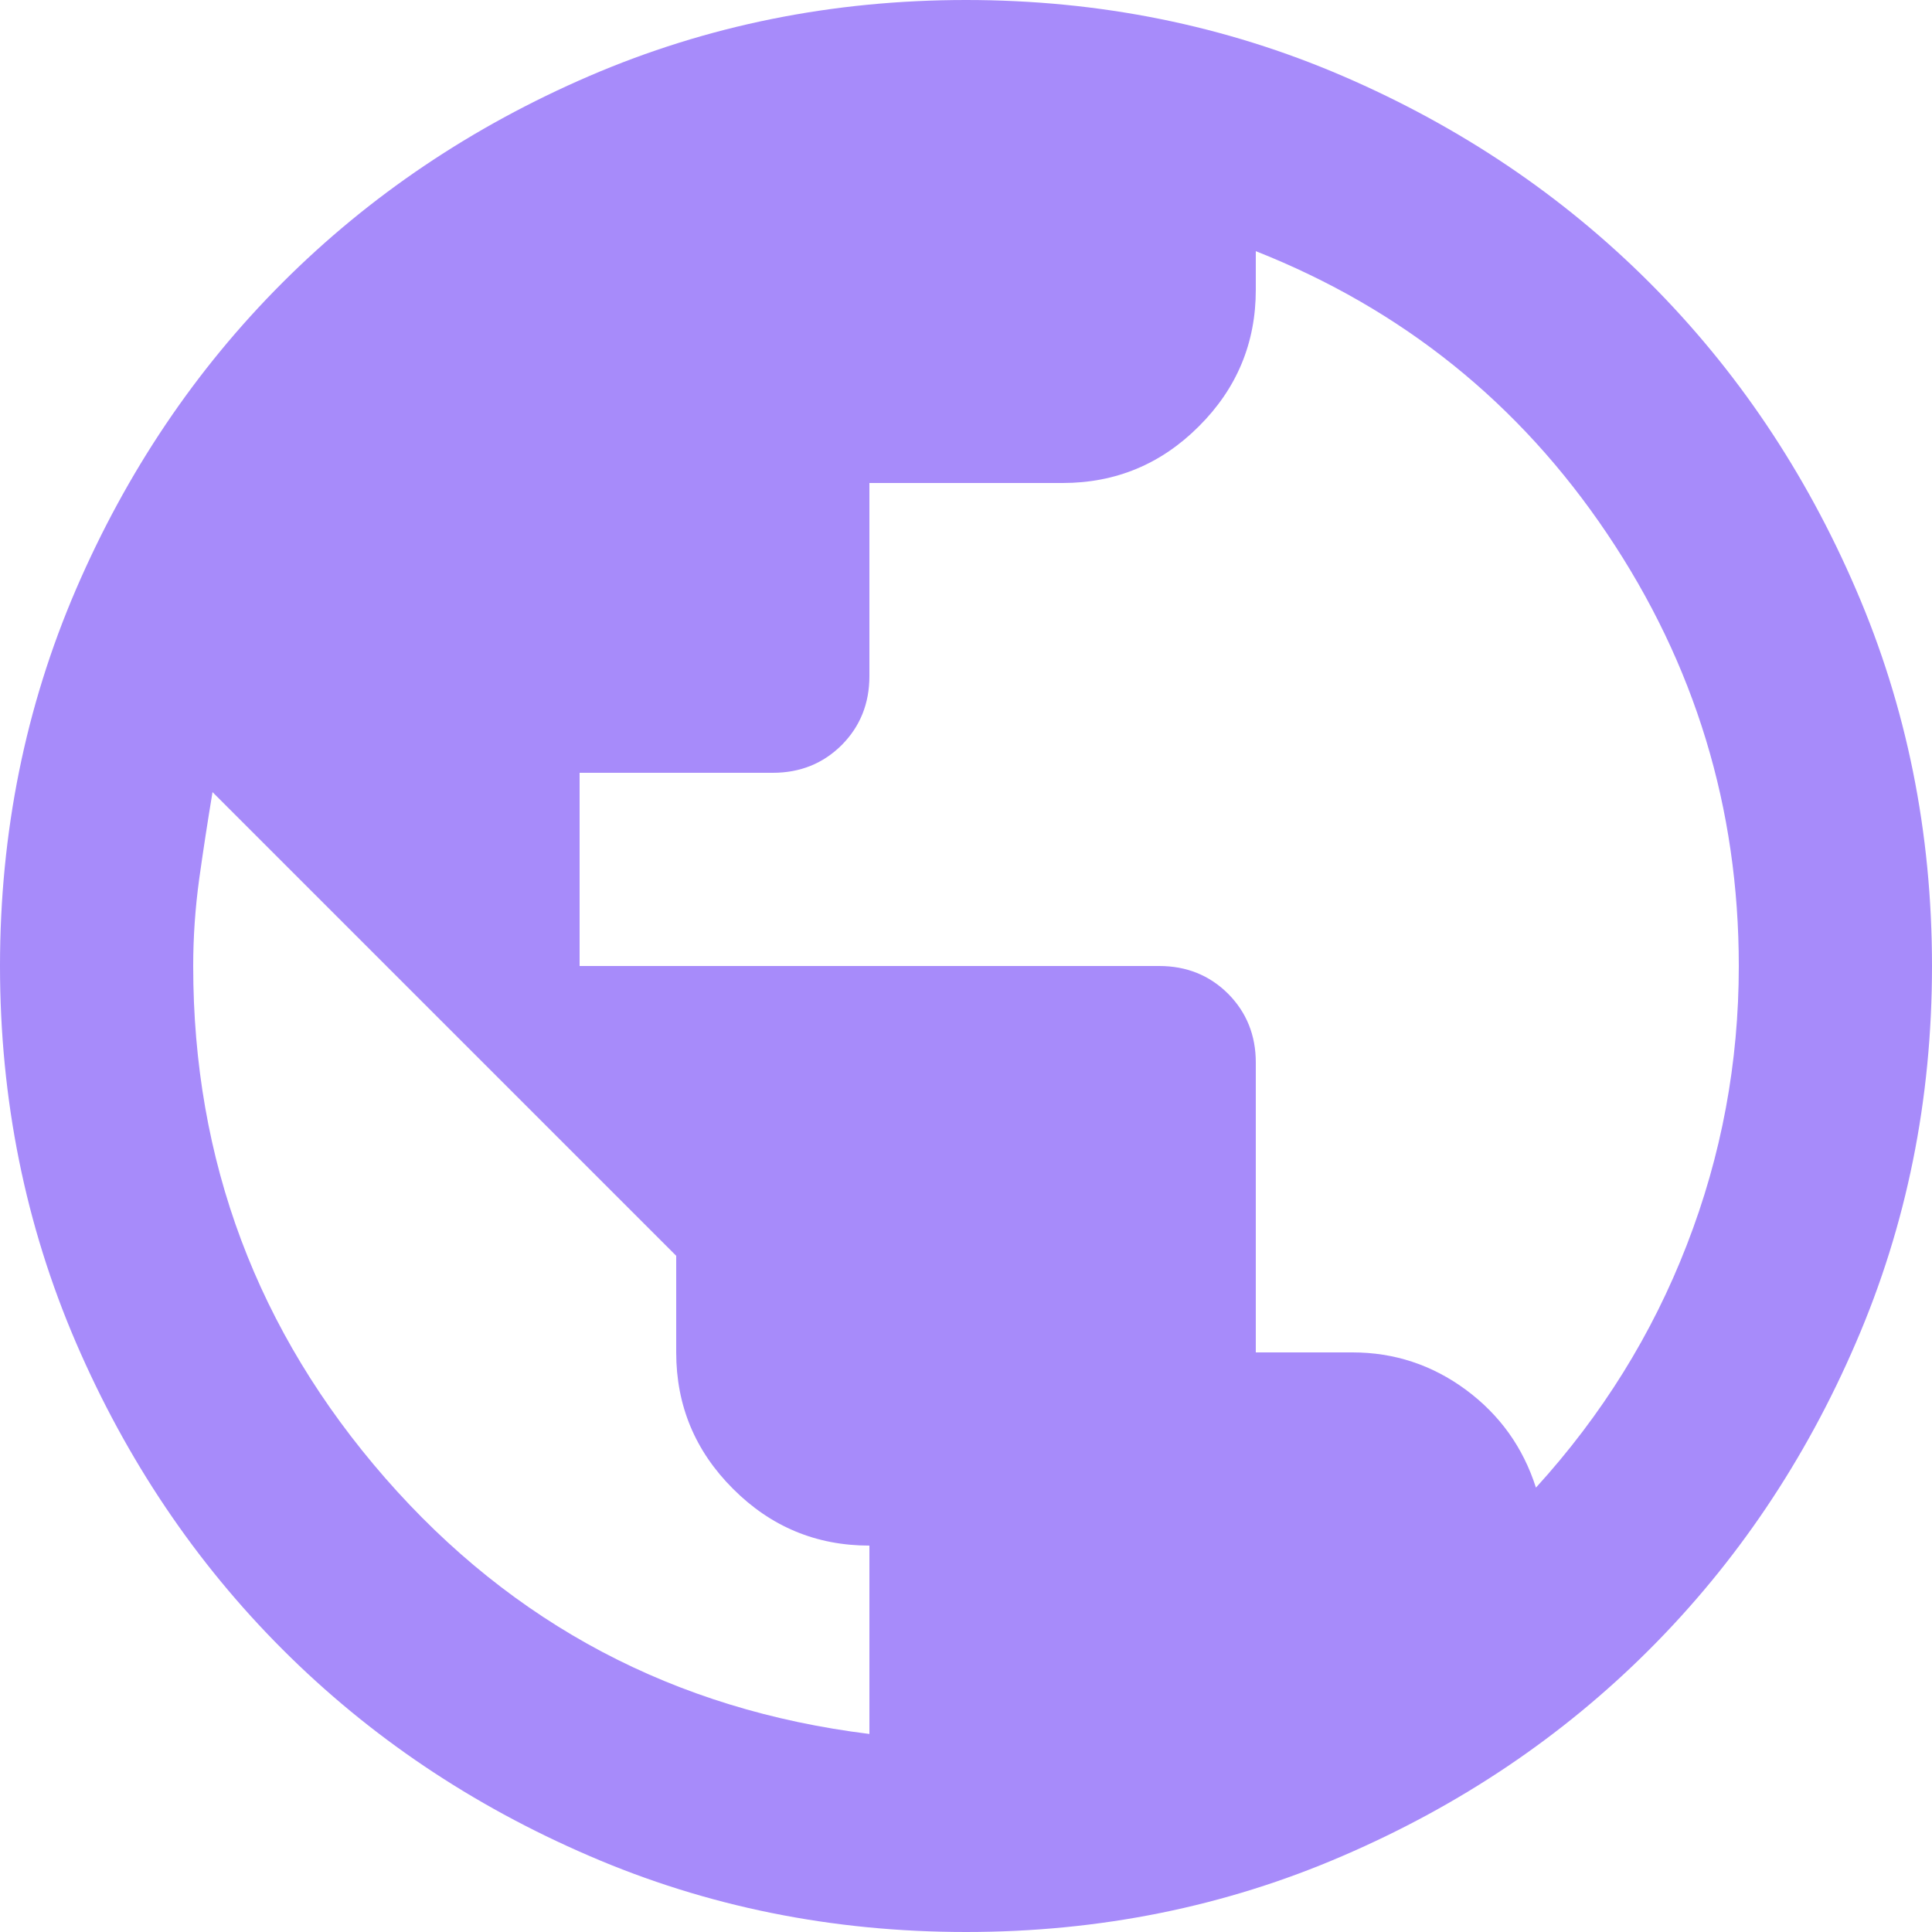
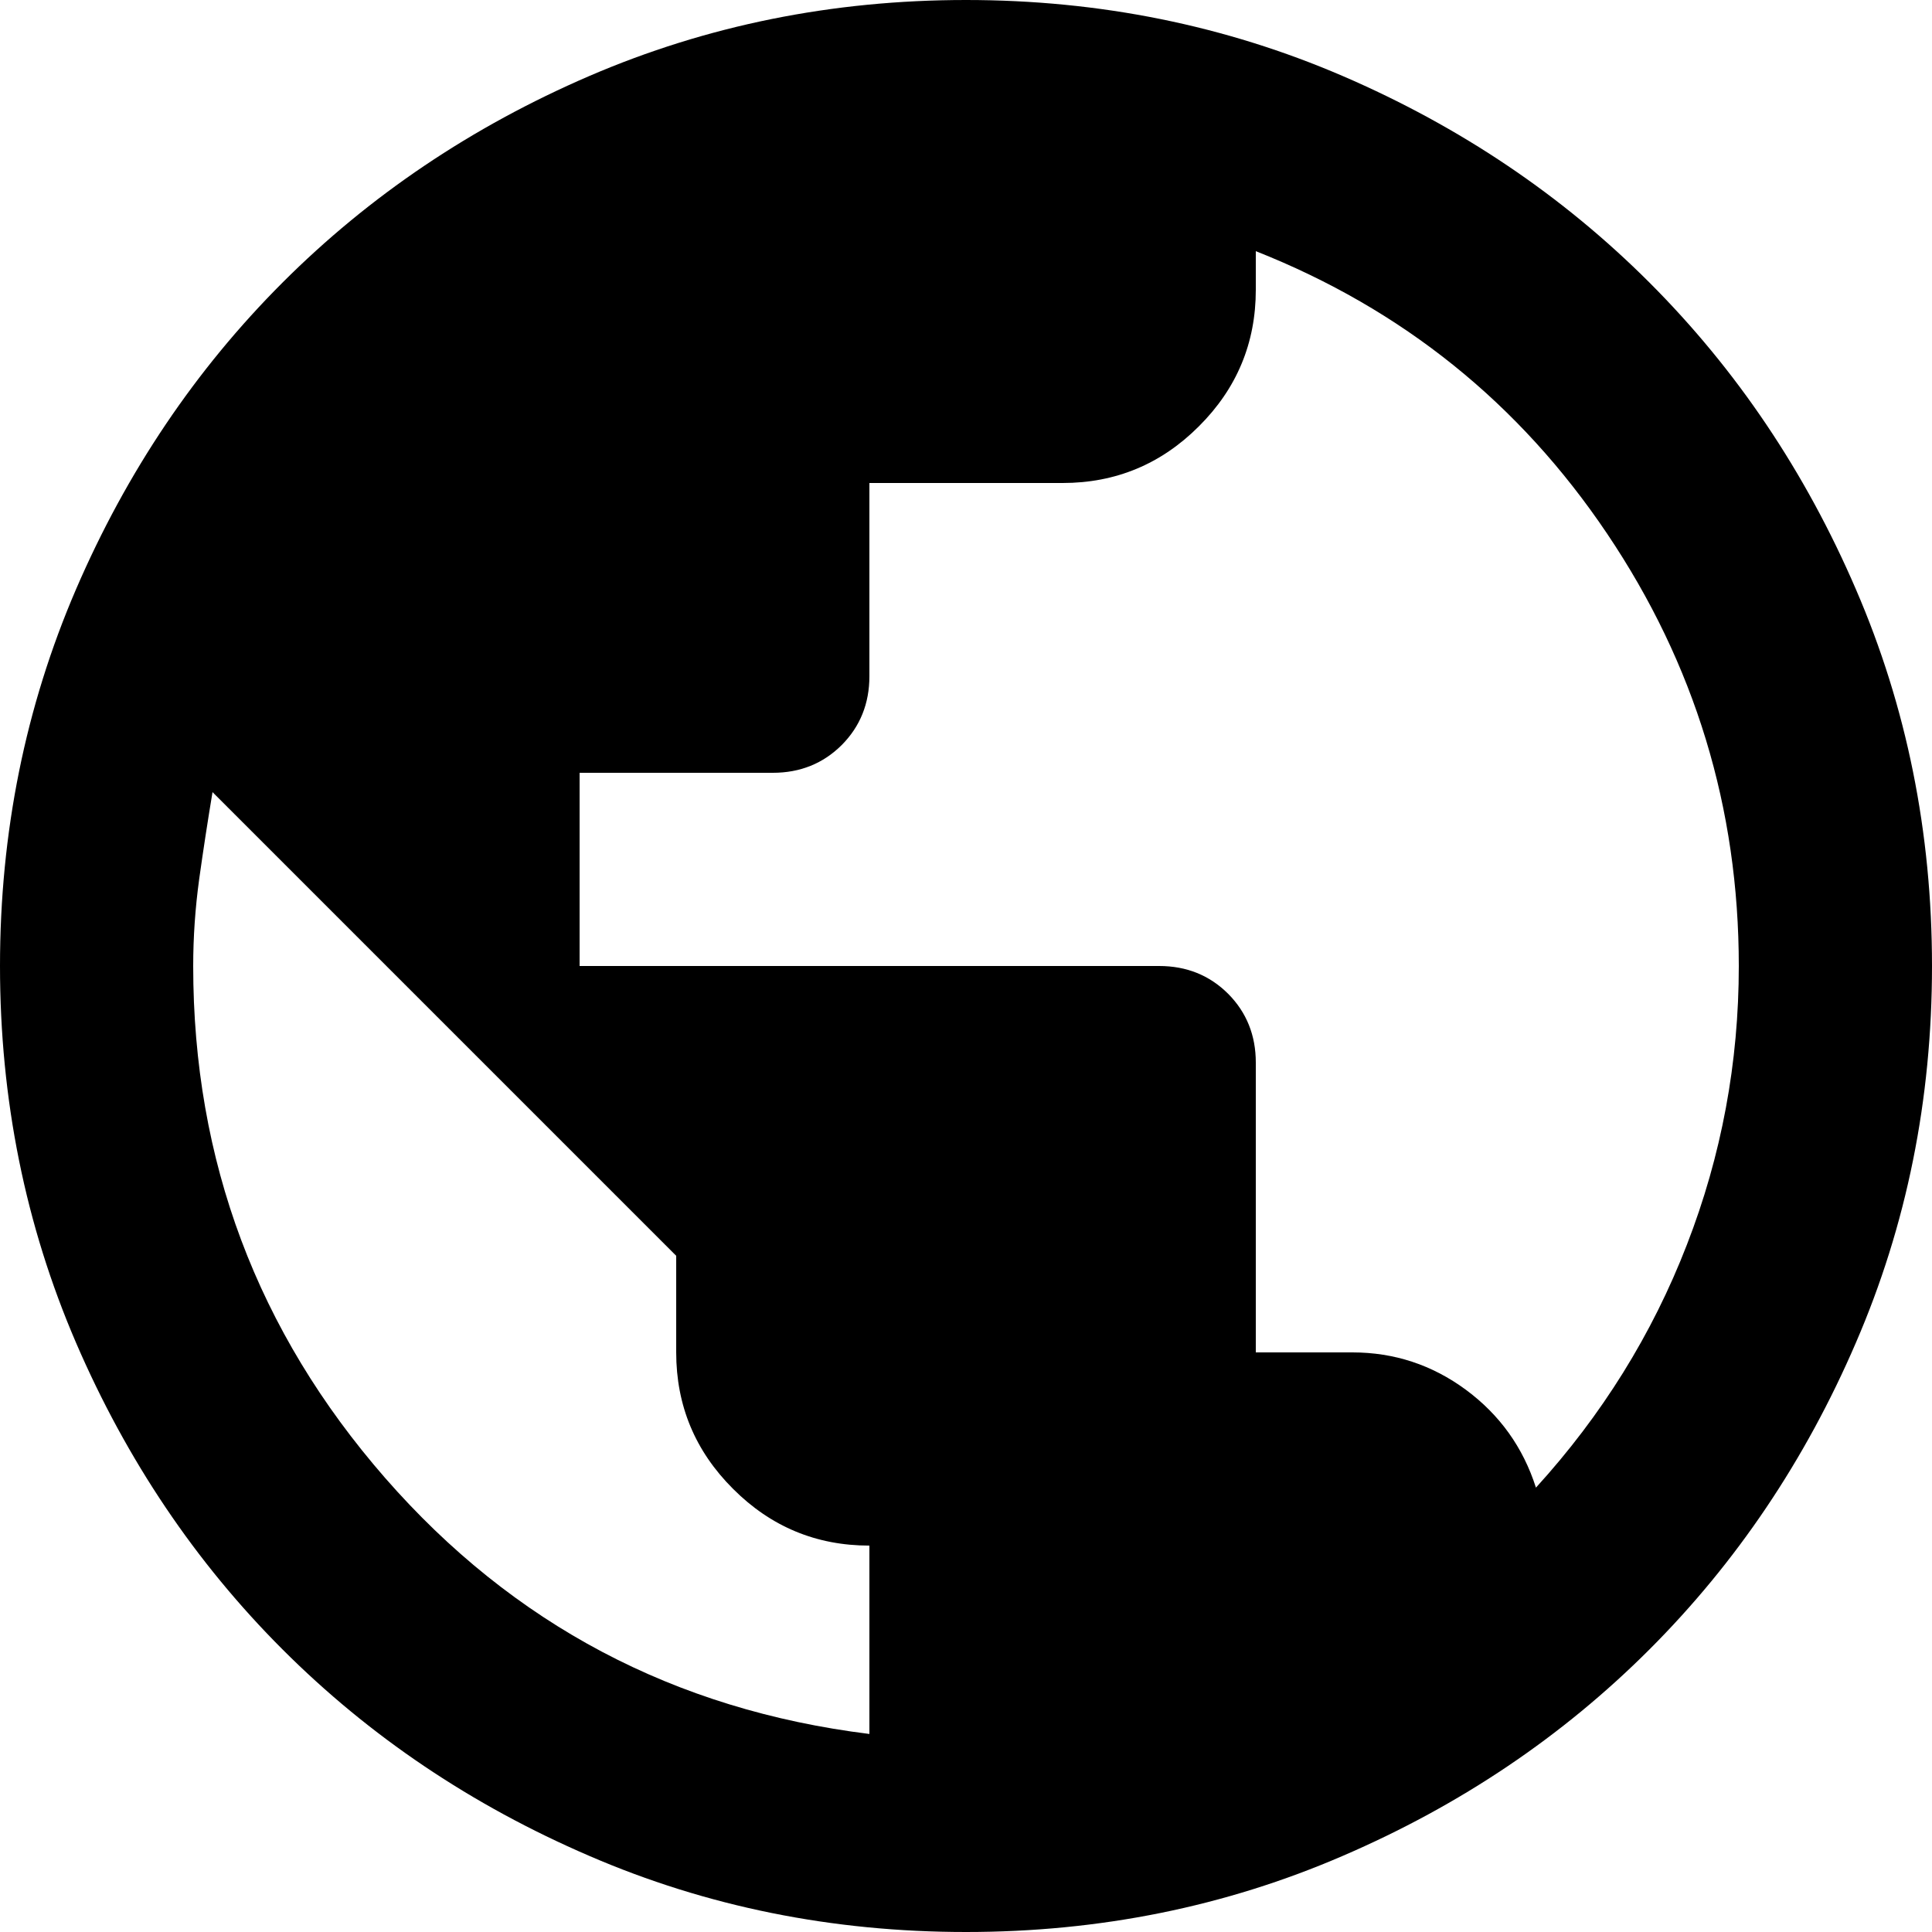
- <svg xmlns="http://www.w3.org/2000/svg" preserveAspectRatio="none" width="100%" height="100%" overflow="visible" style="display: block;" viewBox="0 0 20 20" fill="none">
-   <path id="Icon" d="M10 20C8.617 20 7.317 19.738 6.1 19.212C4.883 18.688 3.825 17.975 2.925 17.075C2.025 16.175 1.312 15.117 0.787 13.9C0.263 12.683 0 11.383 0 10C0 8.617 0.263 7.317 0.787 6.1C1.312 4.883 2.025 3.825 2.925 2.925C3.825 2.025 4.883 1.312 6.1 0.787C7.317 0.263 8.617 0 10 0C11.383 0 12.683 0.263 13.9 0.787C15.117 1.312 16.175 2.025 17.075 2.925C17.975 3.825 18.688 4.883 19.212 6.1C19.738 7.317 20 8.617 20 10C20 11.383 19.738 12.683 19.212 13.9C18.688 15.117 17.975 16.175 17.075 17.075C16.175 17.975 15.117 18.688 13.9 19.212C12.683 19.738 11.383 20 10 20V20M9 17.95V16C8.45 16 7.979 15.804 7.588 15.412C7.196 15.021 7 14.55 7 14V13L2.2 8.2C2.15 8.5 2.104 8.8 2.062 9.1C2.021 9.4 2 9.7 2 10C2 12.017 2.663 13.783 3.987 15.3C5.312 16.817 6.983 17.7 9 17.95V17.95M15.9 15.4C16.583 14.65 17.104 13.812 17.462 12.887C17.821 11.963 18 11 18 10C18 8.367 17.546 6.875 16.637 5.525C15.729 4.175 14.517 3.2 13 2.6V3C13 3.55 12.804 4.021 12.412 4.412C12.021 4.804 11.55 5 11 5H9V7C9 7.283 8.904 7.521 8.713 7.713C8.521 7.904 8.283 8 8 8H6V10H12C12.283 10 12.521 10.096 12.713 10.287C12.904 10.479 13 10.717 13 11V14H14C14.433 14 14.825 14.129 15.175 14.387C15.525 14.646 15.767 14.983 15.9 15.4V15.4" fill="#A78BFA" />
+ <svg xmlns="http://www.w3.org/2000/svg" width="100%" height="100%" overflow="visible" style="display: block;" viewBox="0 0 20 20" fill="none">
+   <path id="Icon" d="M10 20C8.617 20 7.317 19.738 6.1 19.212C4.883 18.688 3.825 17.975 2.925 17.075C2.025 16.175 1.312 15.117 0.787 13.9C0.263 12.683 0 11.383 0 10C0 8.617 0.263 7.317 0.787 6.1C1.312 4.883 2.025 3.825 2.925 2.925C3.825 2.025 4.883 1.312 6.1 0.787C7.317 0.263 8.617 0 10 0C11.383 0 12.683 0.263 13.9 0.787C15.117 1.312 16.175 2.025 17.075 2.925C17.975 3.825 18.688 4.883 19.212 6.1C19.738 7.317 20 8.617 20 10C20 11.383 19.738 12.683 19.212 13.9C18.688 15.117 17.975 16.175 17.075 17.075C16.175 17.975 15.117 18.688 13.9 19.212C12.683 19.738 11.383 20 10 20V20M9 17.95V16C8.45 16 7.979 15.804 7.588 15.412C7.196 15.021 7 14.55 7 14V13L2.2 8.2C2.15 8.5 2.104 8.8 2.062 9.1C2.021 9.4 2 9.7 2 10C2 12.017 2.663 13.783 3.987 15.3C5.312 16.817 6.983 17.7 9 17.95V17.95M15.9 15.4C16.583 14.65 17.104 13.812 17.462 12.887C17.821 11.963 18 11 18 10C18 8.367 17.546 6.875 16.637 5.525C15.729 4.175 14.517 3.2 13 2.6V3C13 3.55 12.804 4.021 12.412 4.412C12.021 4.804 11.55 5 11 5H9V7C9 7.283 8.904 7.521 8.713 7.713C8.521 7.904 8.283 8 8 8H6V10H12C12.283 10 12.521 10.096 12.713 10.287C12.904 10.479 13 10.717 13 11V14H14C14.433 14 14.825 14.129 15.175 14.387C15.525 14.646 15.767 14.983 15.9 15.4V15.4" fill="currentColor" />
</svg>
